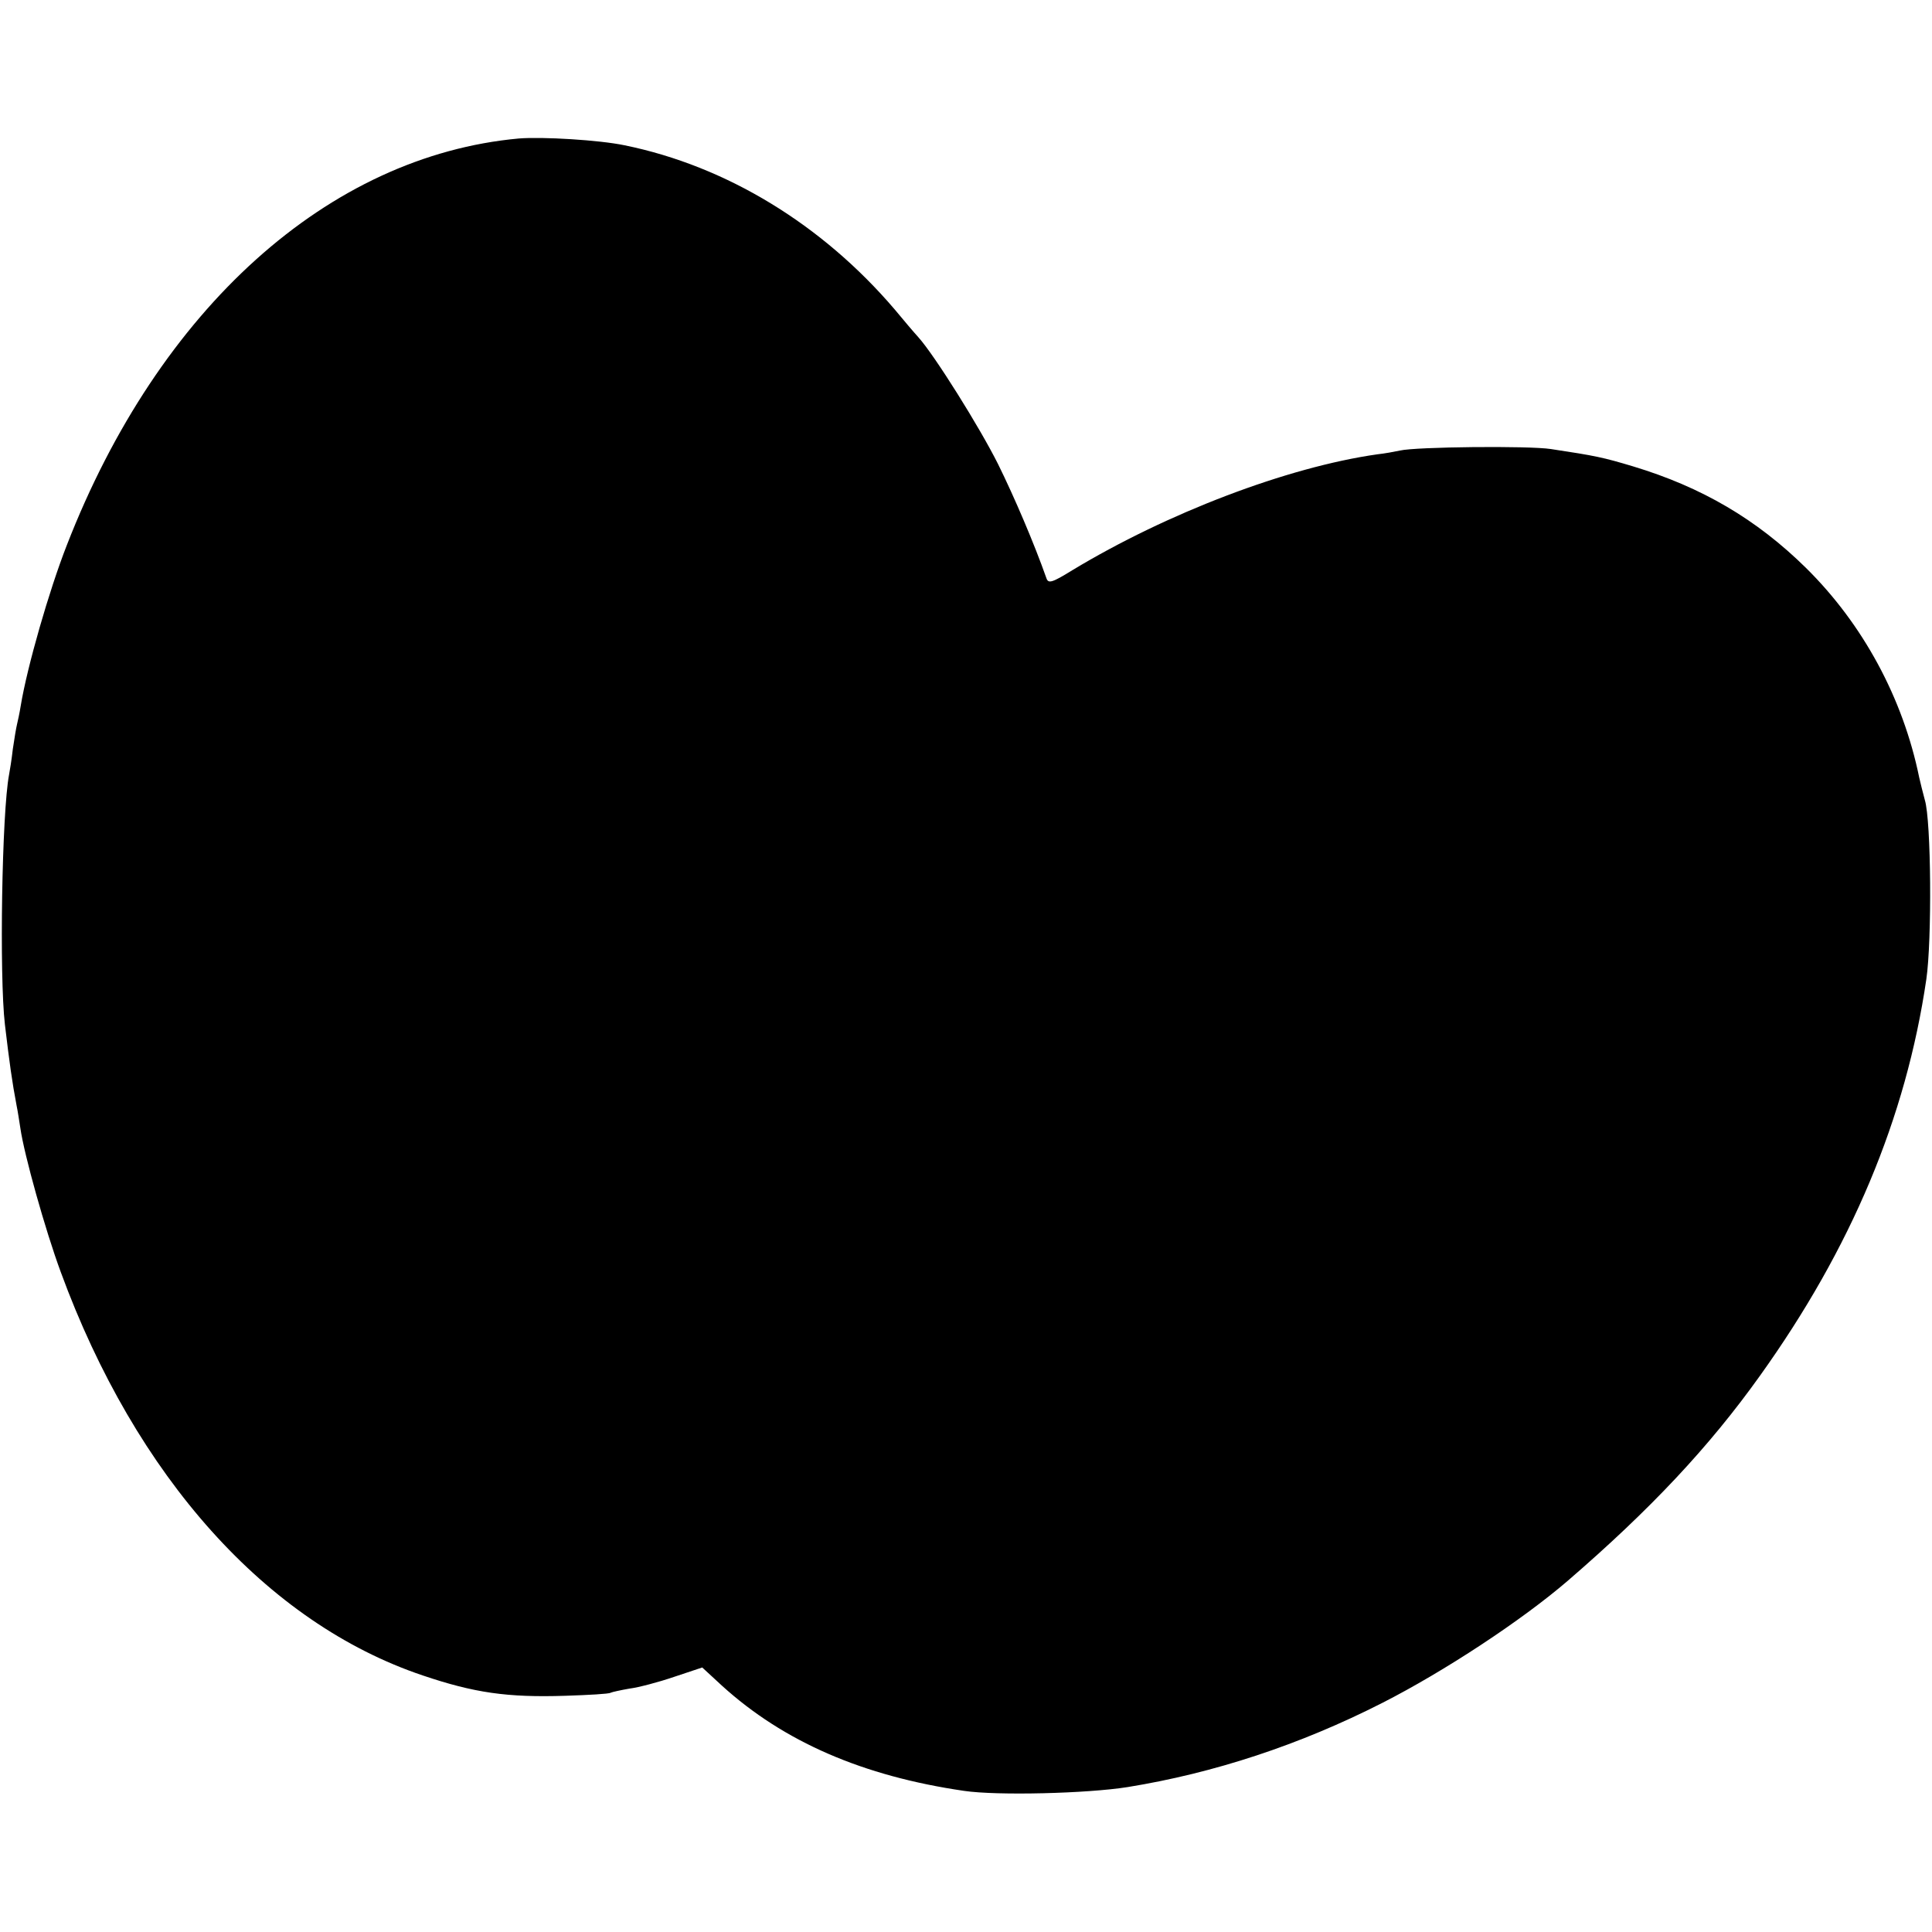
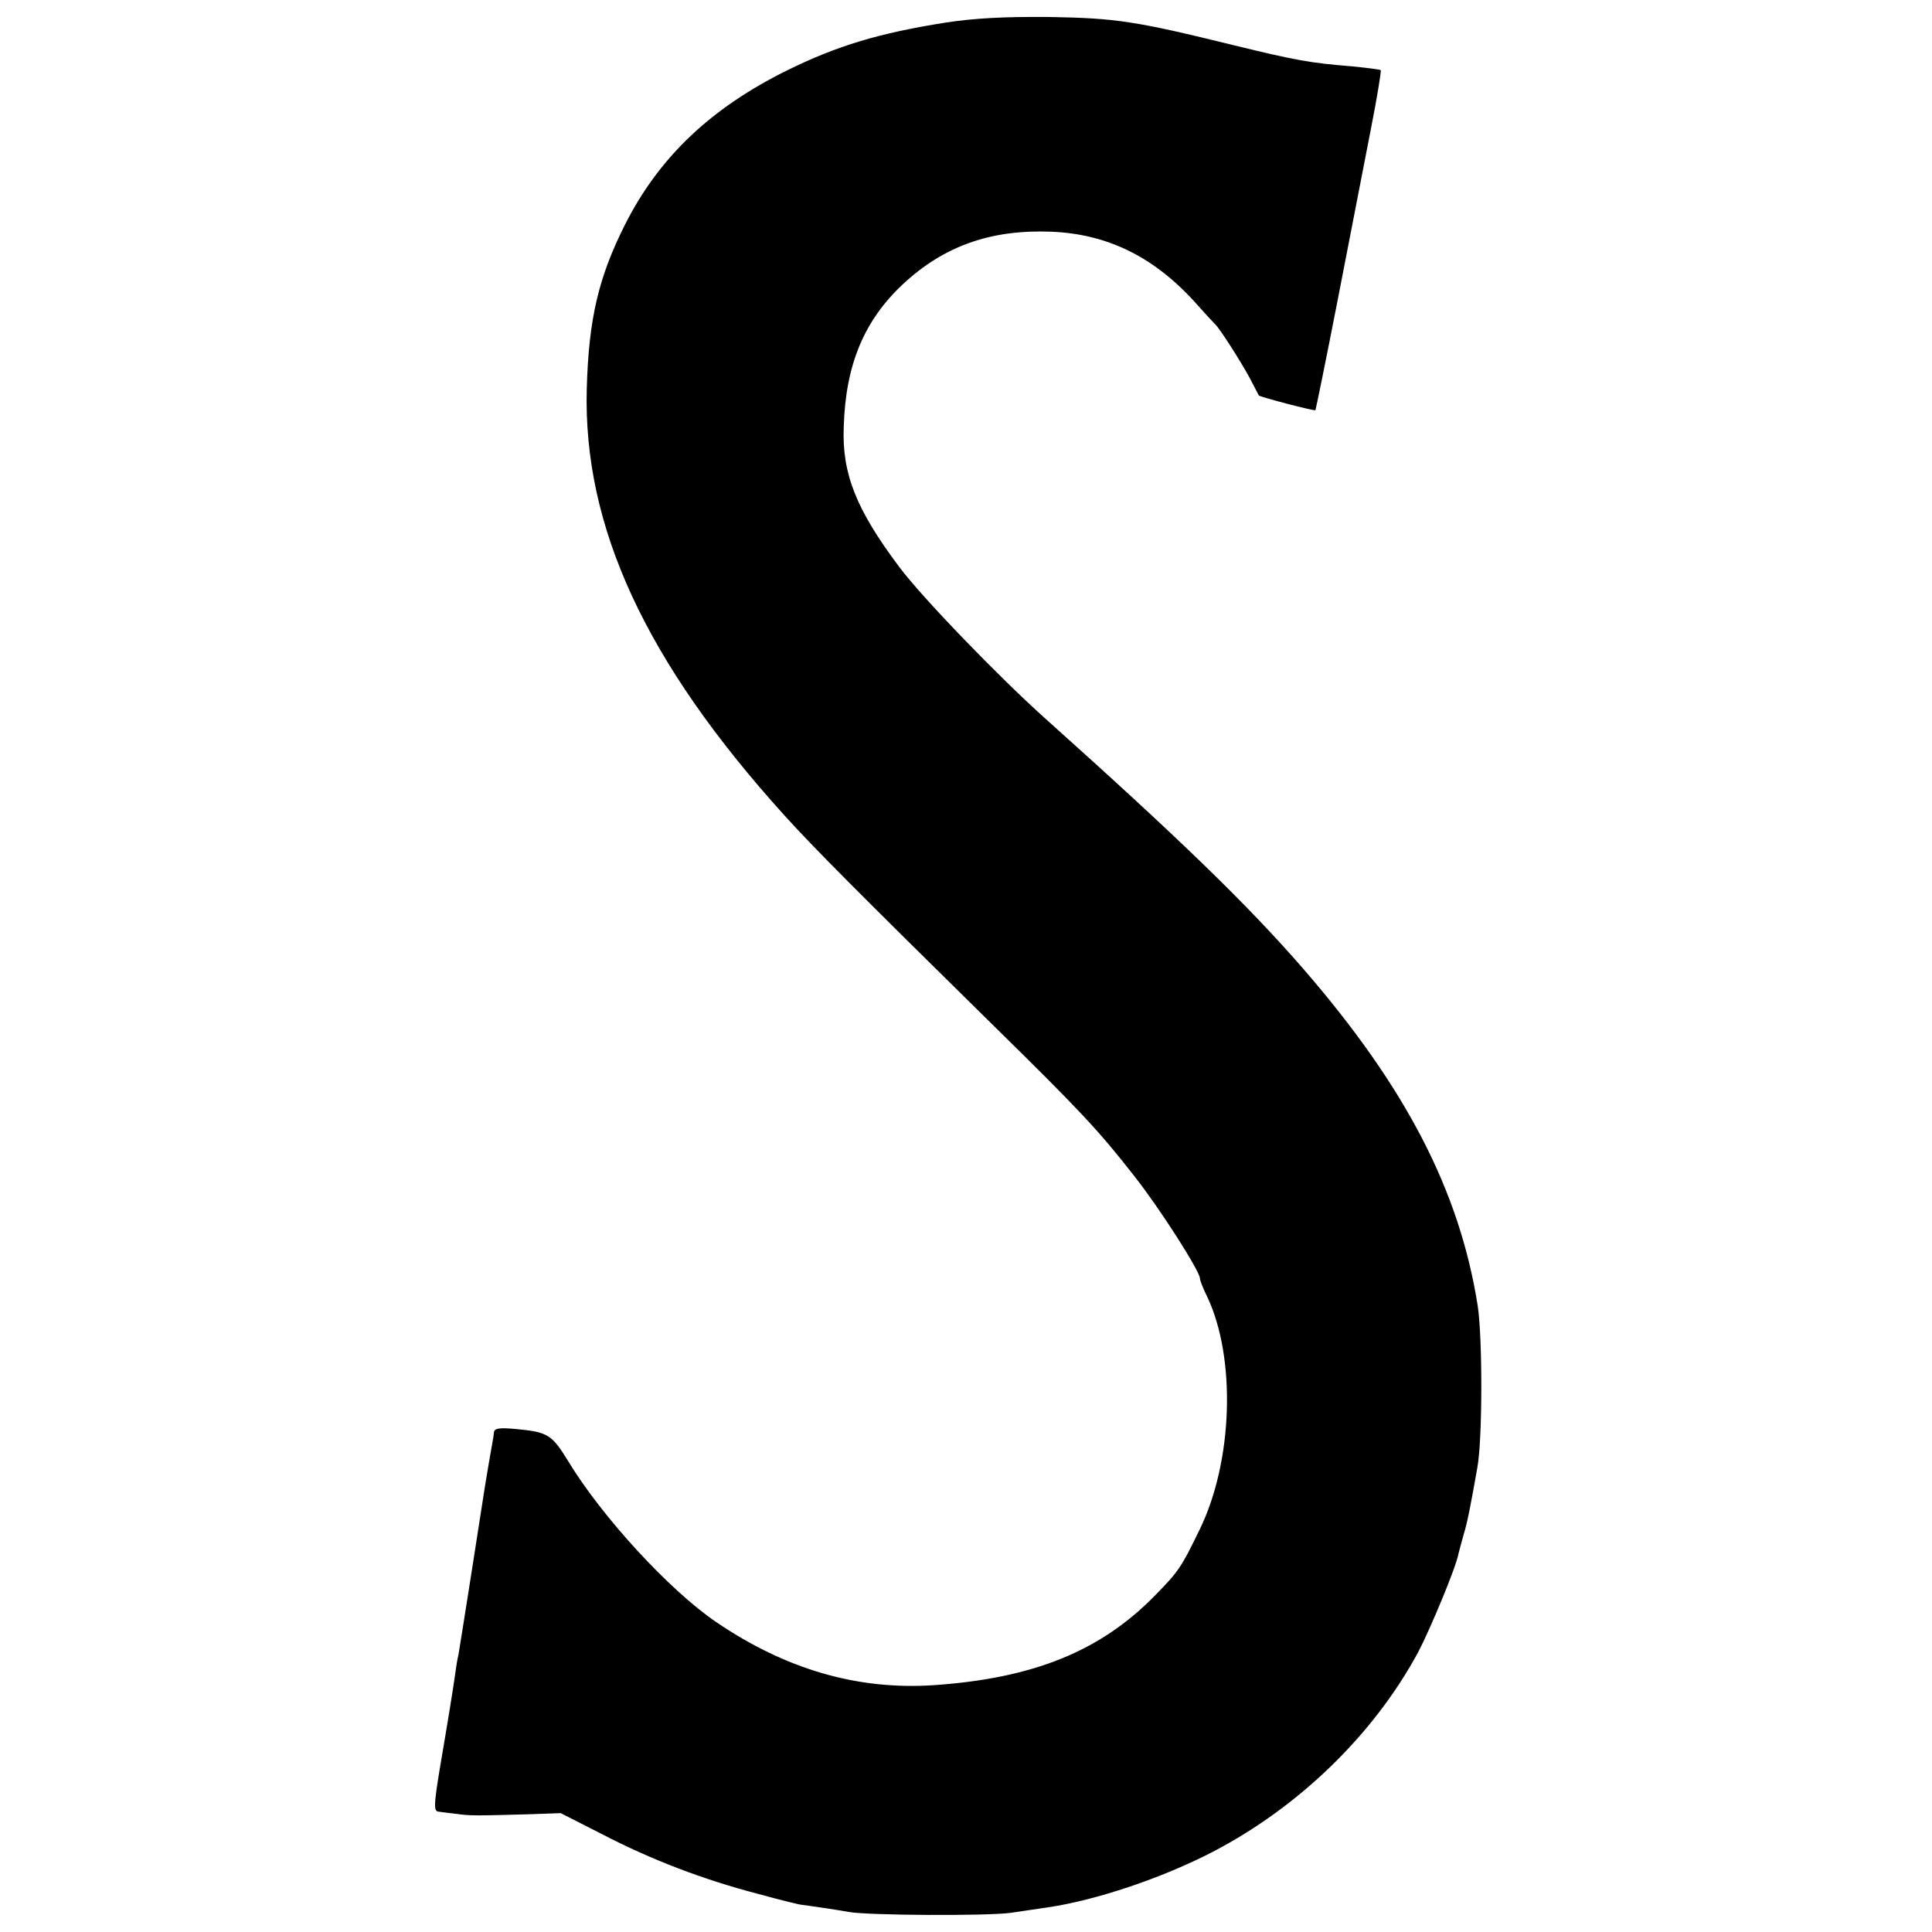
<svg xmlns="http://www.w3.org/2000/svg" version="1.0" width="512pt" height="512pt" viewBox="0 0 512 512" preserveAspectRatio="xMidYMid meet">
  <g transform="translate(0,512) scale(0.1,-0.1)" fill="#000000" stroke="none">
-     <path d="M1375 4753 c-504 -46 -954 -450 -1198 -1078 -47 -120 -105 -322 -122 -425 -3 -19 -8 -42 -10 -50 -2 -8 -7 -37 -11 -65 -3 -27 -8 -58 -10 -68 -19 -100 -26 -533 -11 -662 12 -101 19 -152 31 -215 3 -14 7 -41 10 -60 10 -70 66 -270 107 -381 199 -543 546 -930 959 -1069 136 -46 224 -59 378 -54 62 2 116 5 120 8 4 2 27 7 50 11 24 3 77 17 118 31 l75 25 52 -48 c164 -149 374 -240 642 -279 88 -13 326 -7 433 10 229 37 457 112 675 223 165 84 370 219 492 324 219 189 374 354 509 543 242 338 387 683 441 1051 15 103 13 420 -4 475 -5 19 -12 46 -15 60 -43 210 -149 406 -300 555 -131 129 -276 214 -458 269 -80 24 -99 28 -218 46 -58 9 -358 6 -400 -4 -14 -3 -41 -8 -60 -10 -239 -34 -558 -156 -808 -307 -55 -34 -64 -36 -69 -21 -32 91 -85 215 -128 302 -49 98 -168 288 -211 336 -11 12 -39 45 -63 74 -192 225 -446 380 -716 435 -67 14 -217 23 -280 18z" />
+     <path d="M2505 5060 c-176 -28 -286 -61 -418 -126 -203 -100 -341 -231 -431 -410 -70 -139 -96 -250 -101 -434 -10 -366 156 -724 523 -1130 76 -84 188 -197 558 -561 225 -221 275 -274 371 -397 67 -85 173 -251 173 -270 0 -5 8 -26 19 -48 77 -162 69 -436 -20 -618 -48 -99 -56 -111 -117 -173 -145 -149 -324 -221 -589 -239 -201 -13 -391 42 -576 168 -123 84 -302 278 -392 427 -43 70 -54 76 -138 84 -44 4 -57 2 -58 -9 -1 -8 -2 -17 -3 -21 -2 -10 -18 -103 -21 -123 -9 -60 -67 -429 -70 -445 -3 -11 -7 -38 -10 -60 -5 -35 -16 -104 -40 -245 -15 -92 -16 -110 -3 -111 7 -1 29 -4 48 -6 36 -5 48 -5 191 -1 l85 3 110 -56 c129 -67 267 -120 413 -158 58 -16 111 -29 116 -29 39 -5 104 -15 125 -19 50 -9 367 -11 430 -2 36 5 79 12 95 14 130 19 305 78 440 148 228 119 425 310 543 528 32 61 101 226 107 261 3 11 9 35 14 52 9 28 19 79 36 176 14 75 14 346 1 430 -48 304 -190 578 -460 890 -149 172 -329 346 -685 665 -122 109 -330 324 -389 404 -113 151 -151 246 -146 370 5 165 54 282 158 379 108 100 231 144 391 138 153 -6 278 -69 390 -196 22 -25 43 -47 46 -50 11 -10 66 -96 90 -140 13 -25 24 -46 25 -48 3 -4 148 -42 150 -39 1 1 28 133 59 292 31 160 70 361 87 448 17 86 29 159 27 161 -2 2 -35 6 -74 10 -113 9 -151 16 -315 56 -260 64 -312 72 -490 75 -117 1 -197 -3 -275 -15z" />
  </g>
</svg>
